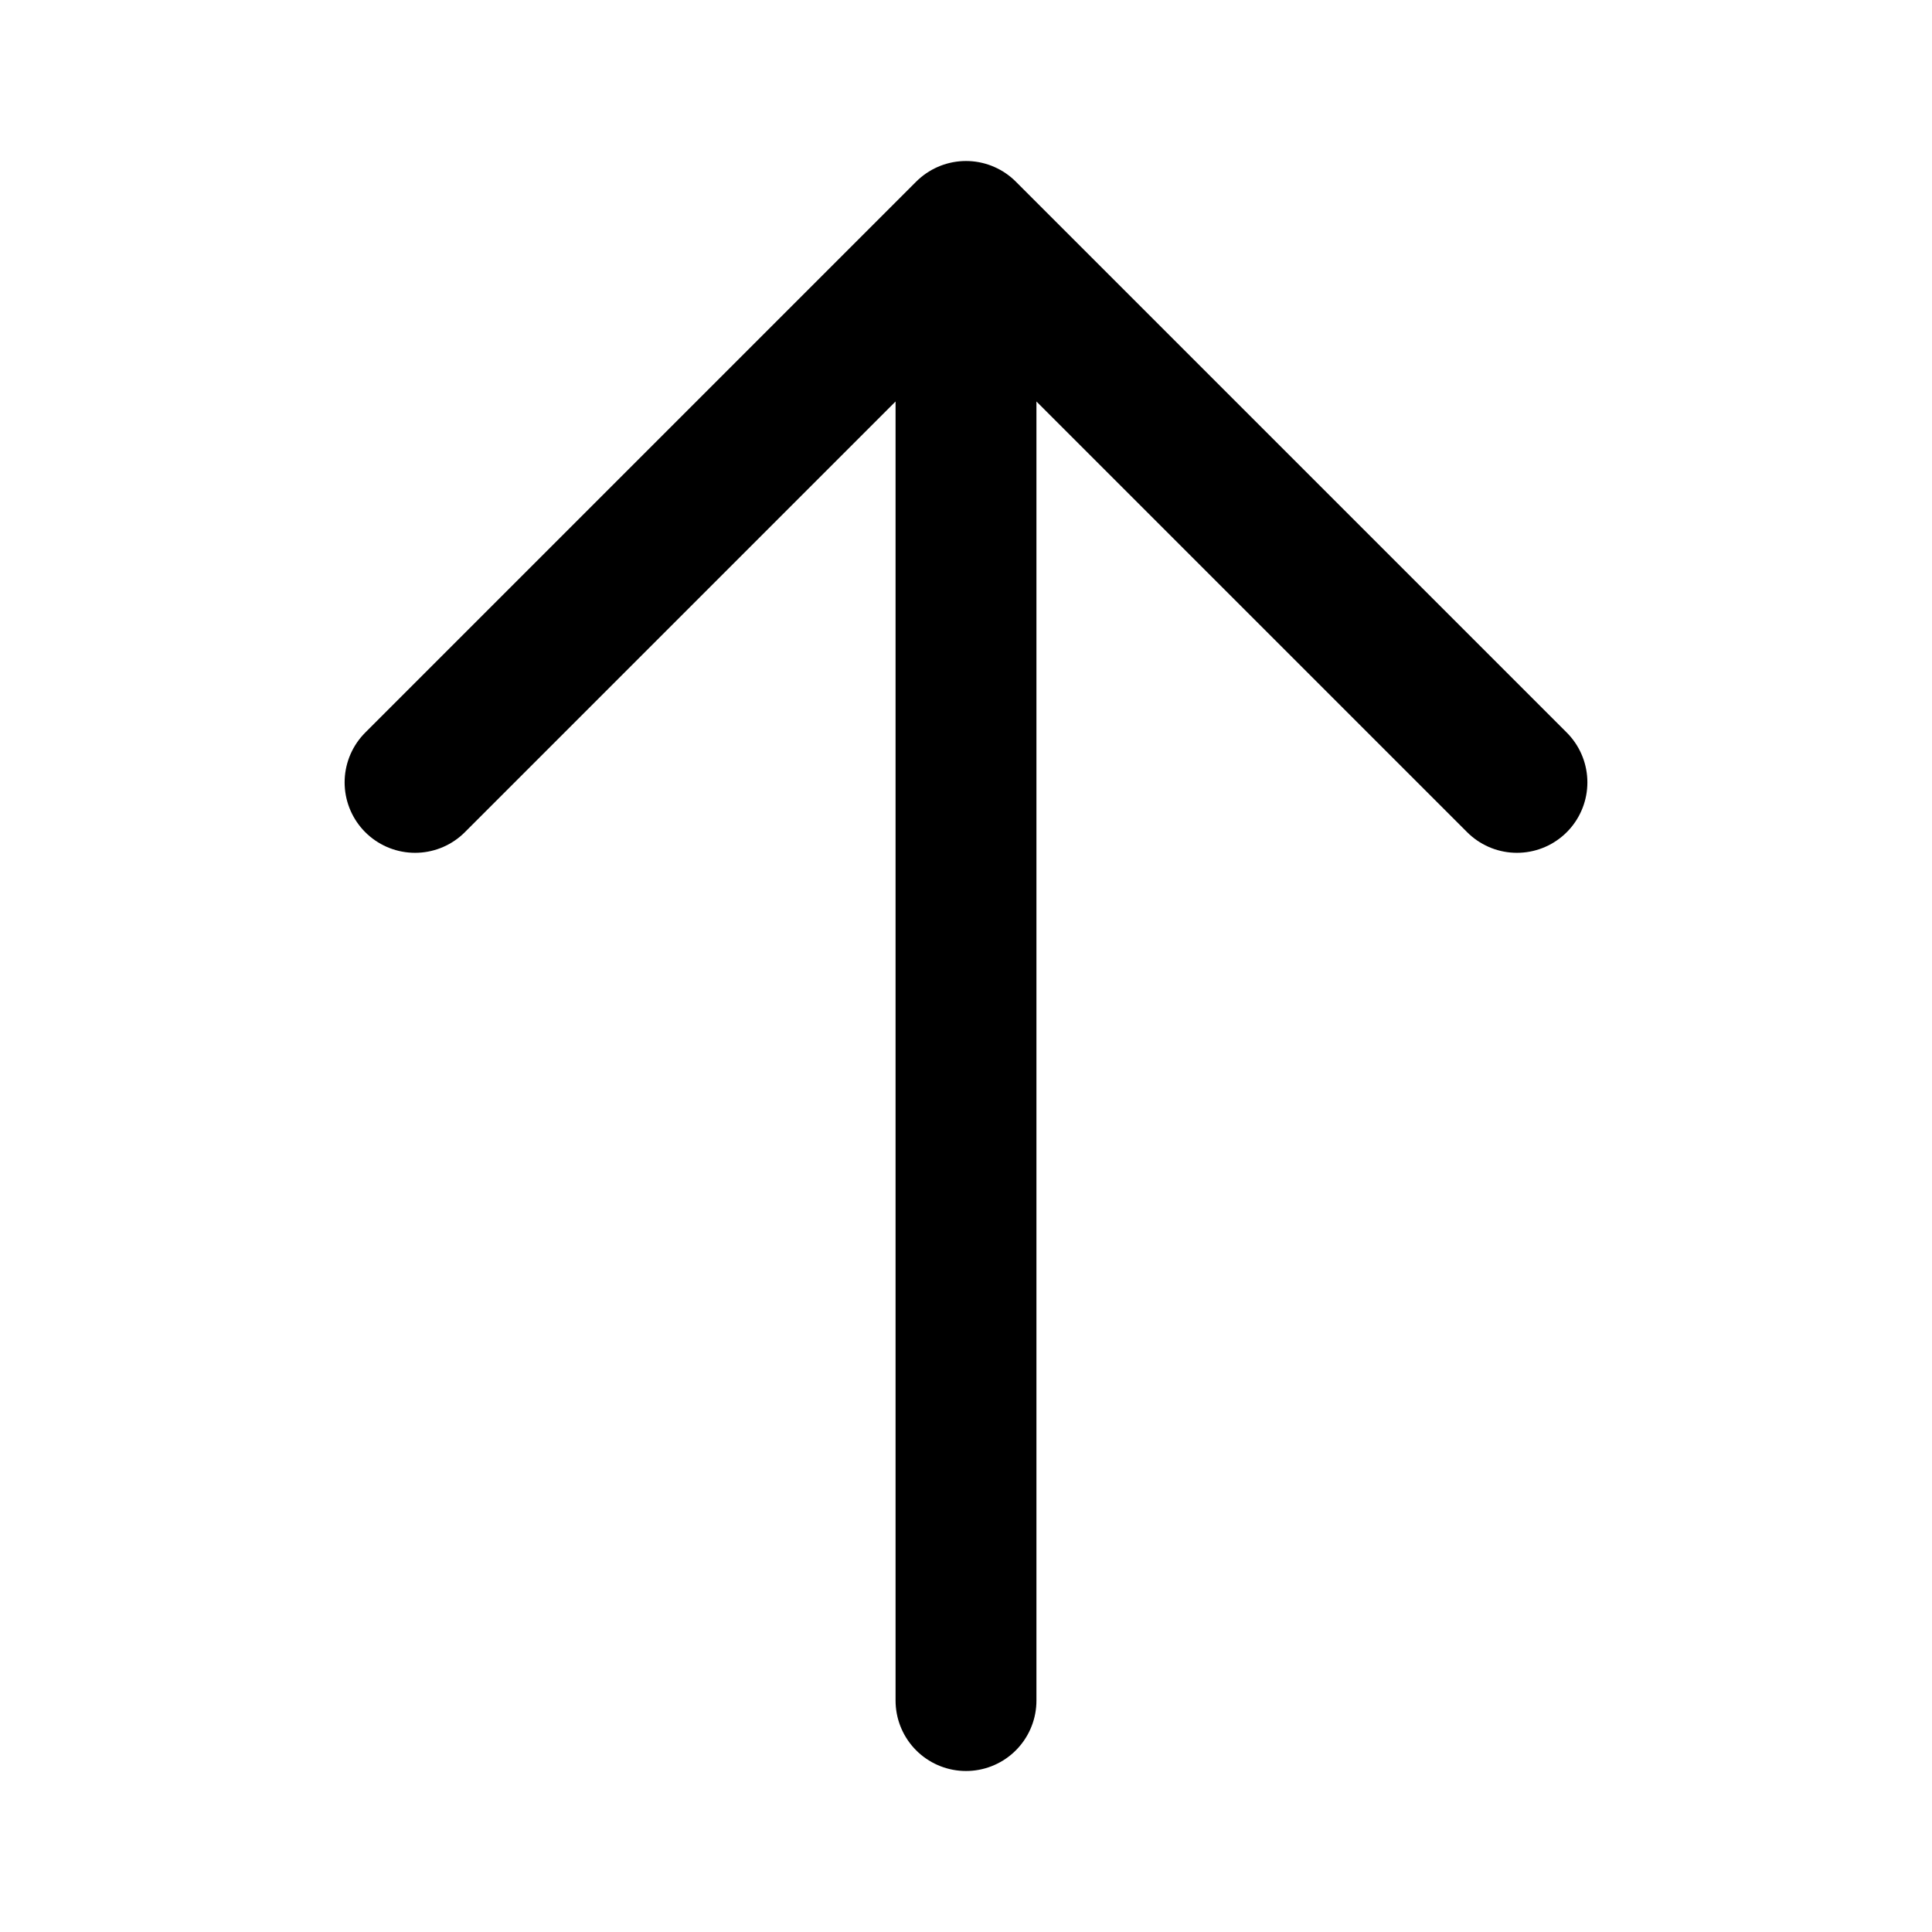
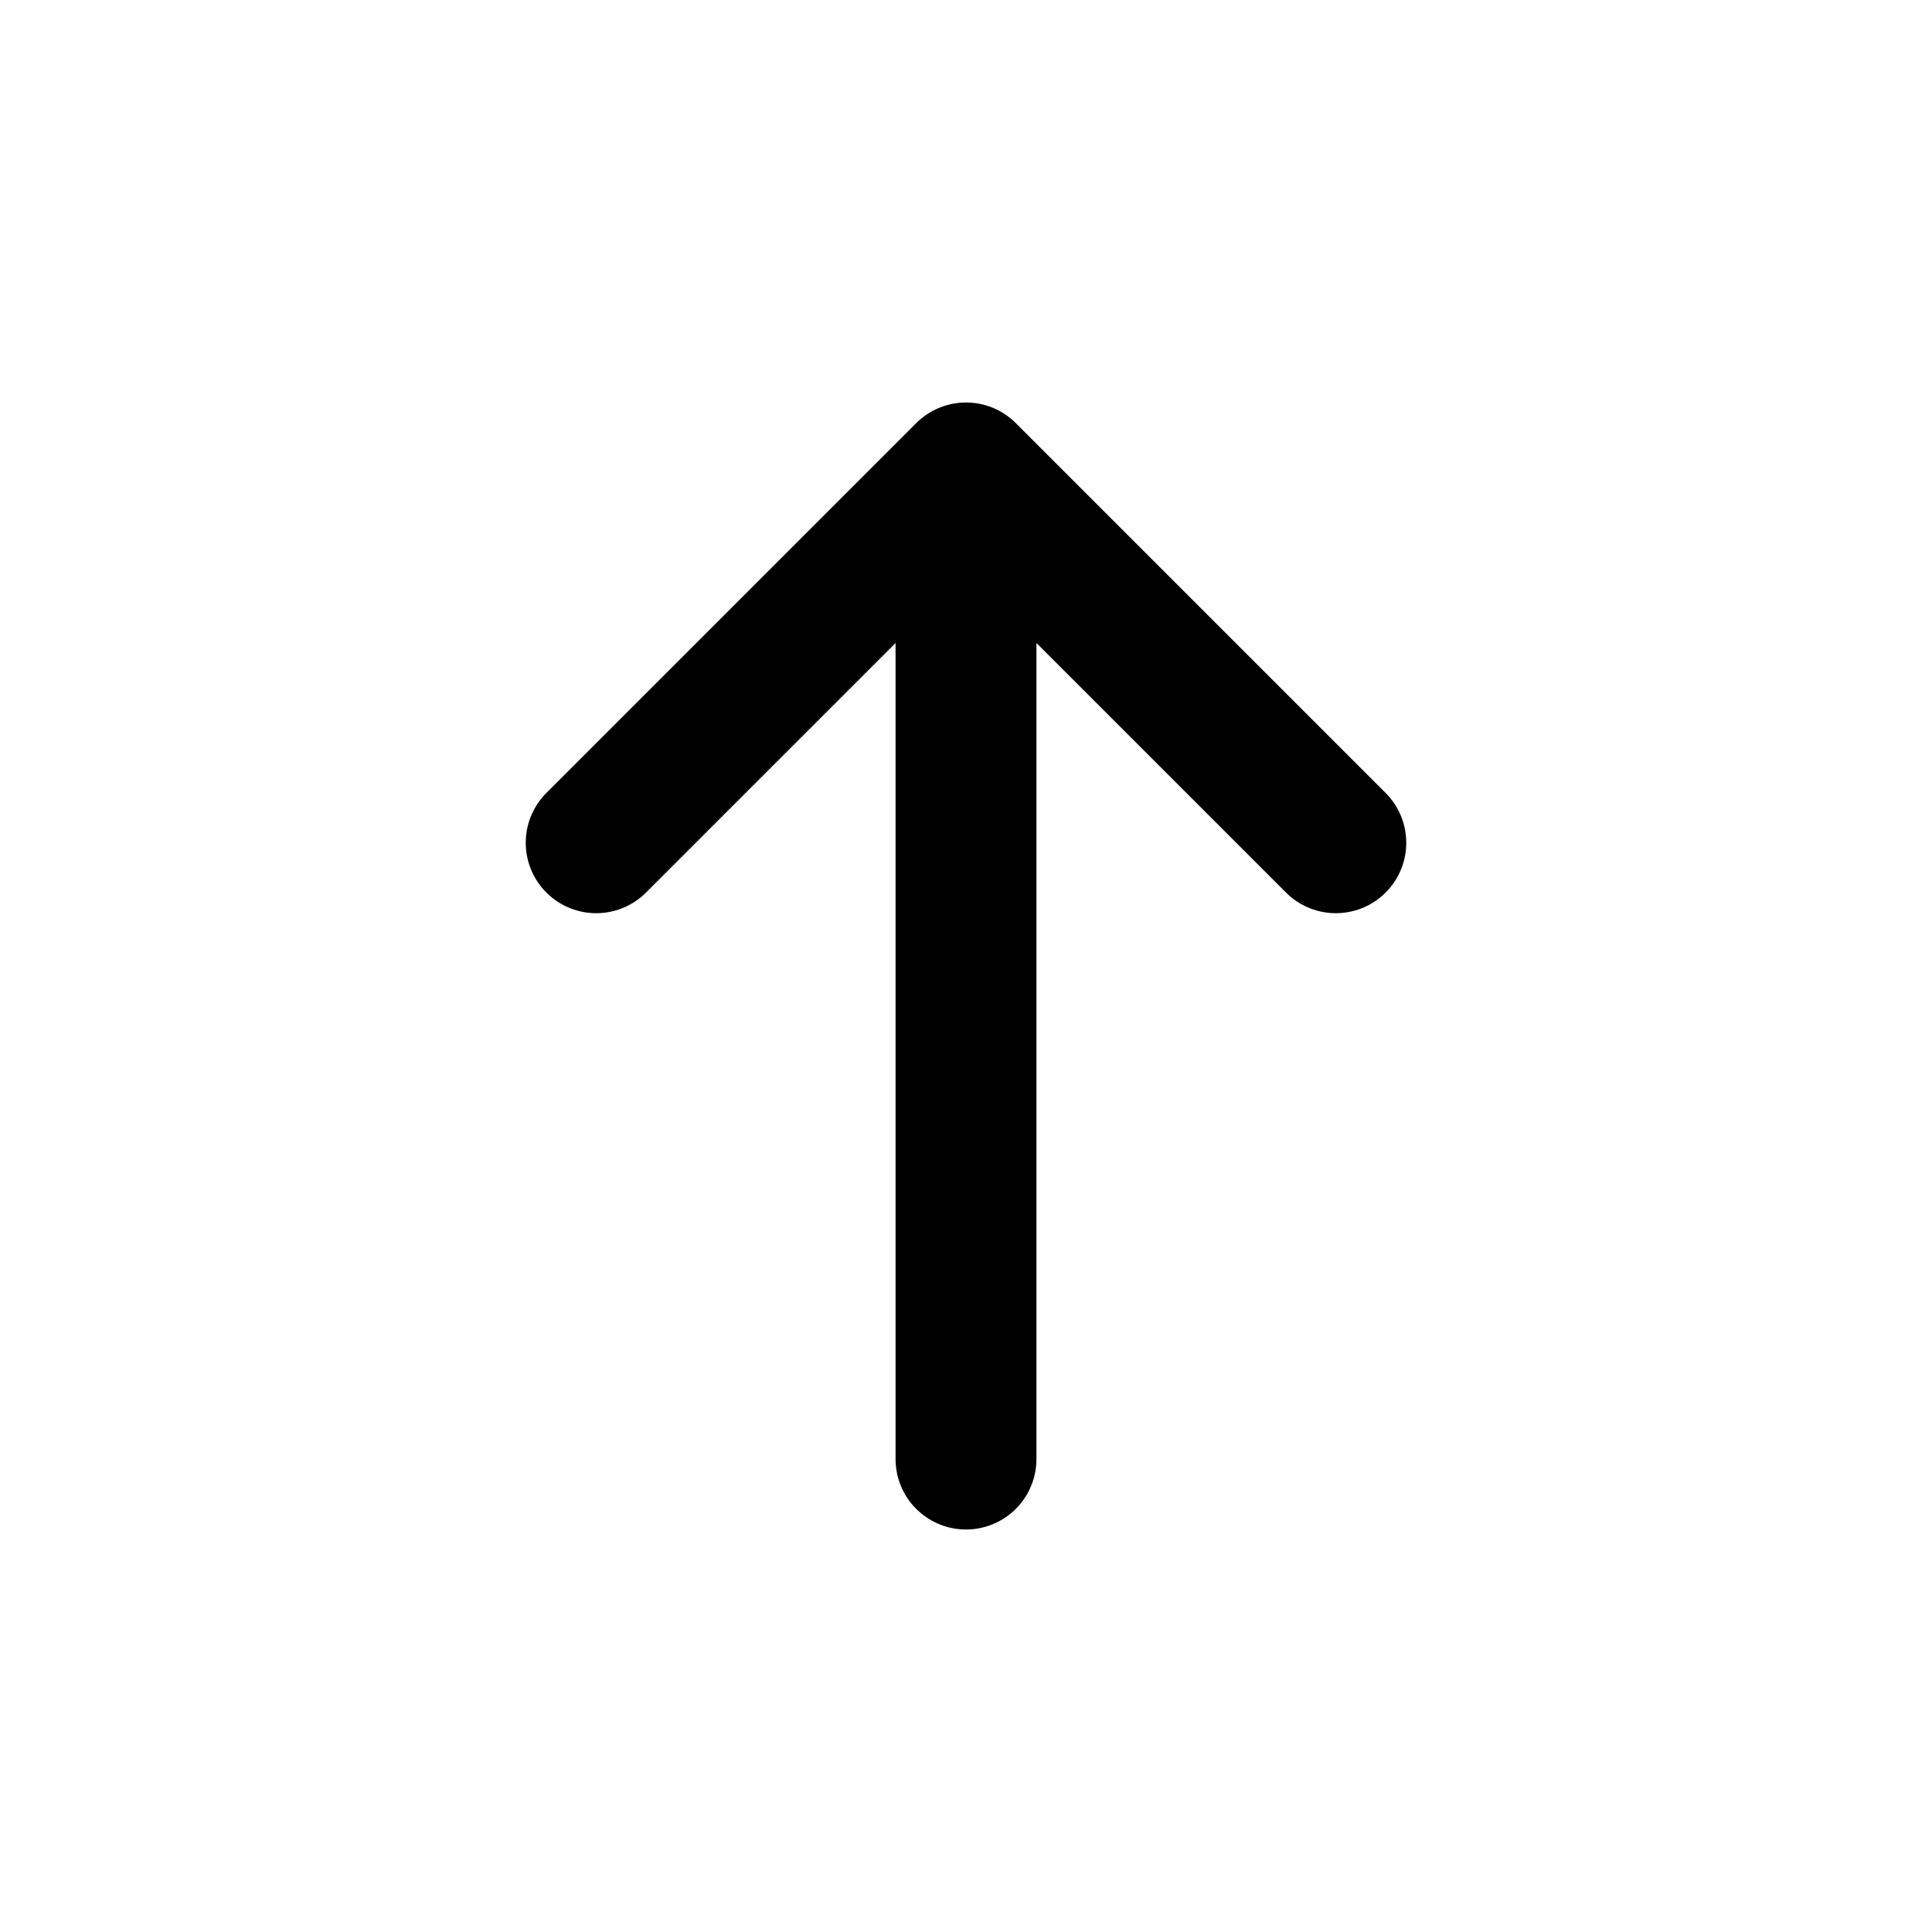
<svg xmlns="http://www.w3.org/2000/svg" viewBox="0 0 24 24" fill="none" stroke="currentColor" stroke-width="1.75" stroke-linecap="round" stroke-linejoin="round">
  <g data-part="body">
-     <path d="M12 21.125 L12 2.875 M5.156 9.719 L12 2.875 L18.844 9.719" />
+     <path d="M12 18.125 L12 5.875 M7.406 10.469 L12 5.875 L16.594 10.469" />
  </g>
</svg>
